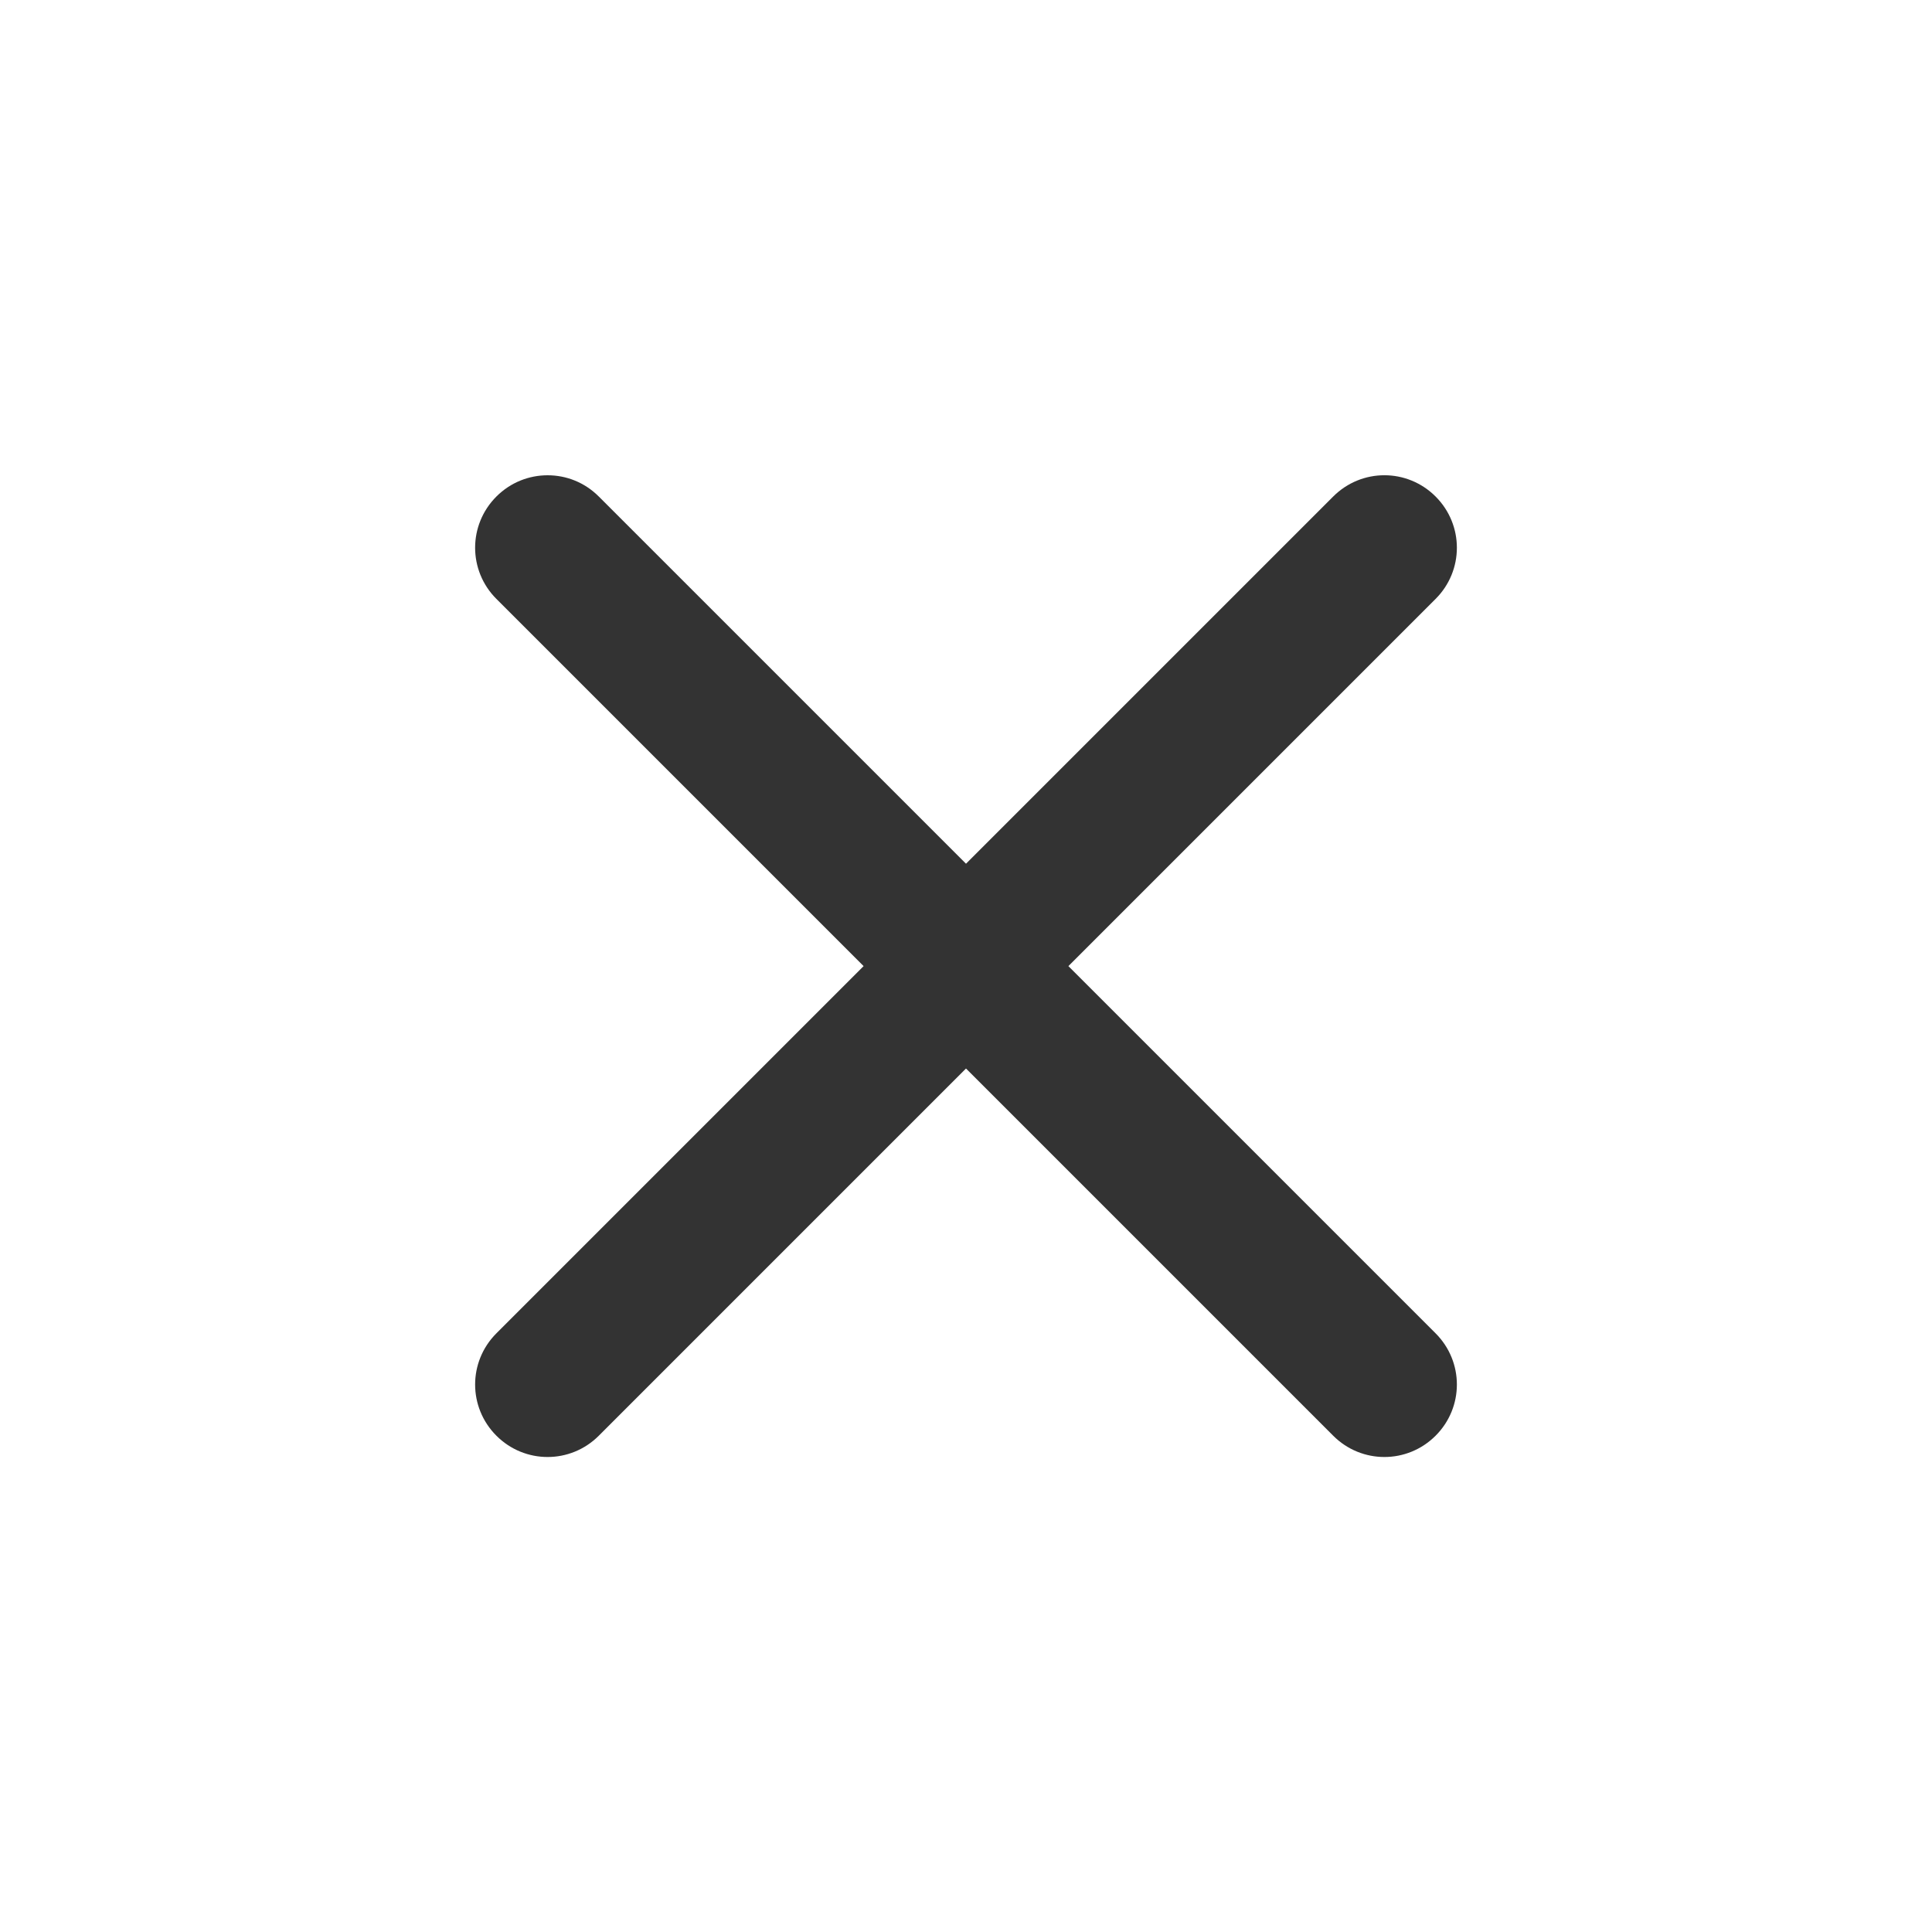
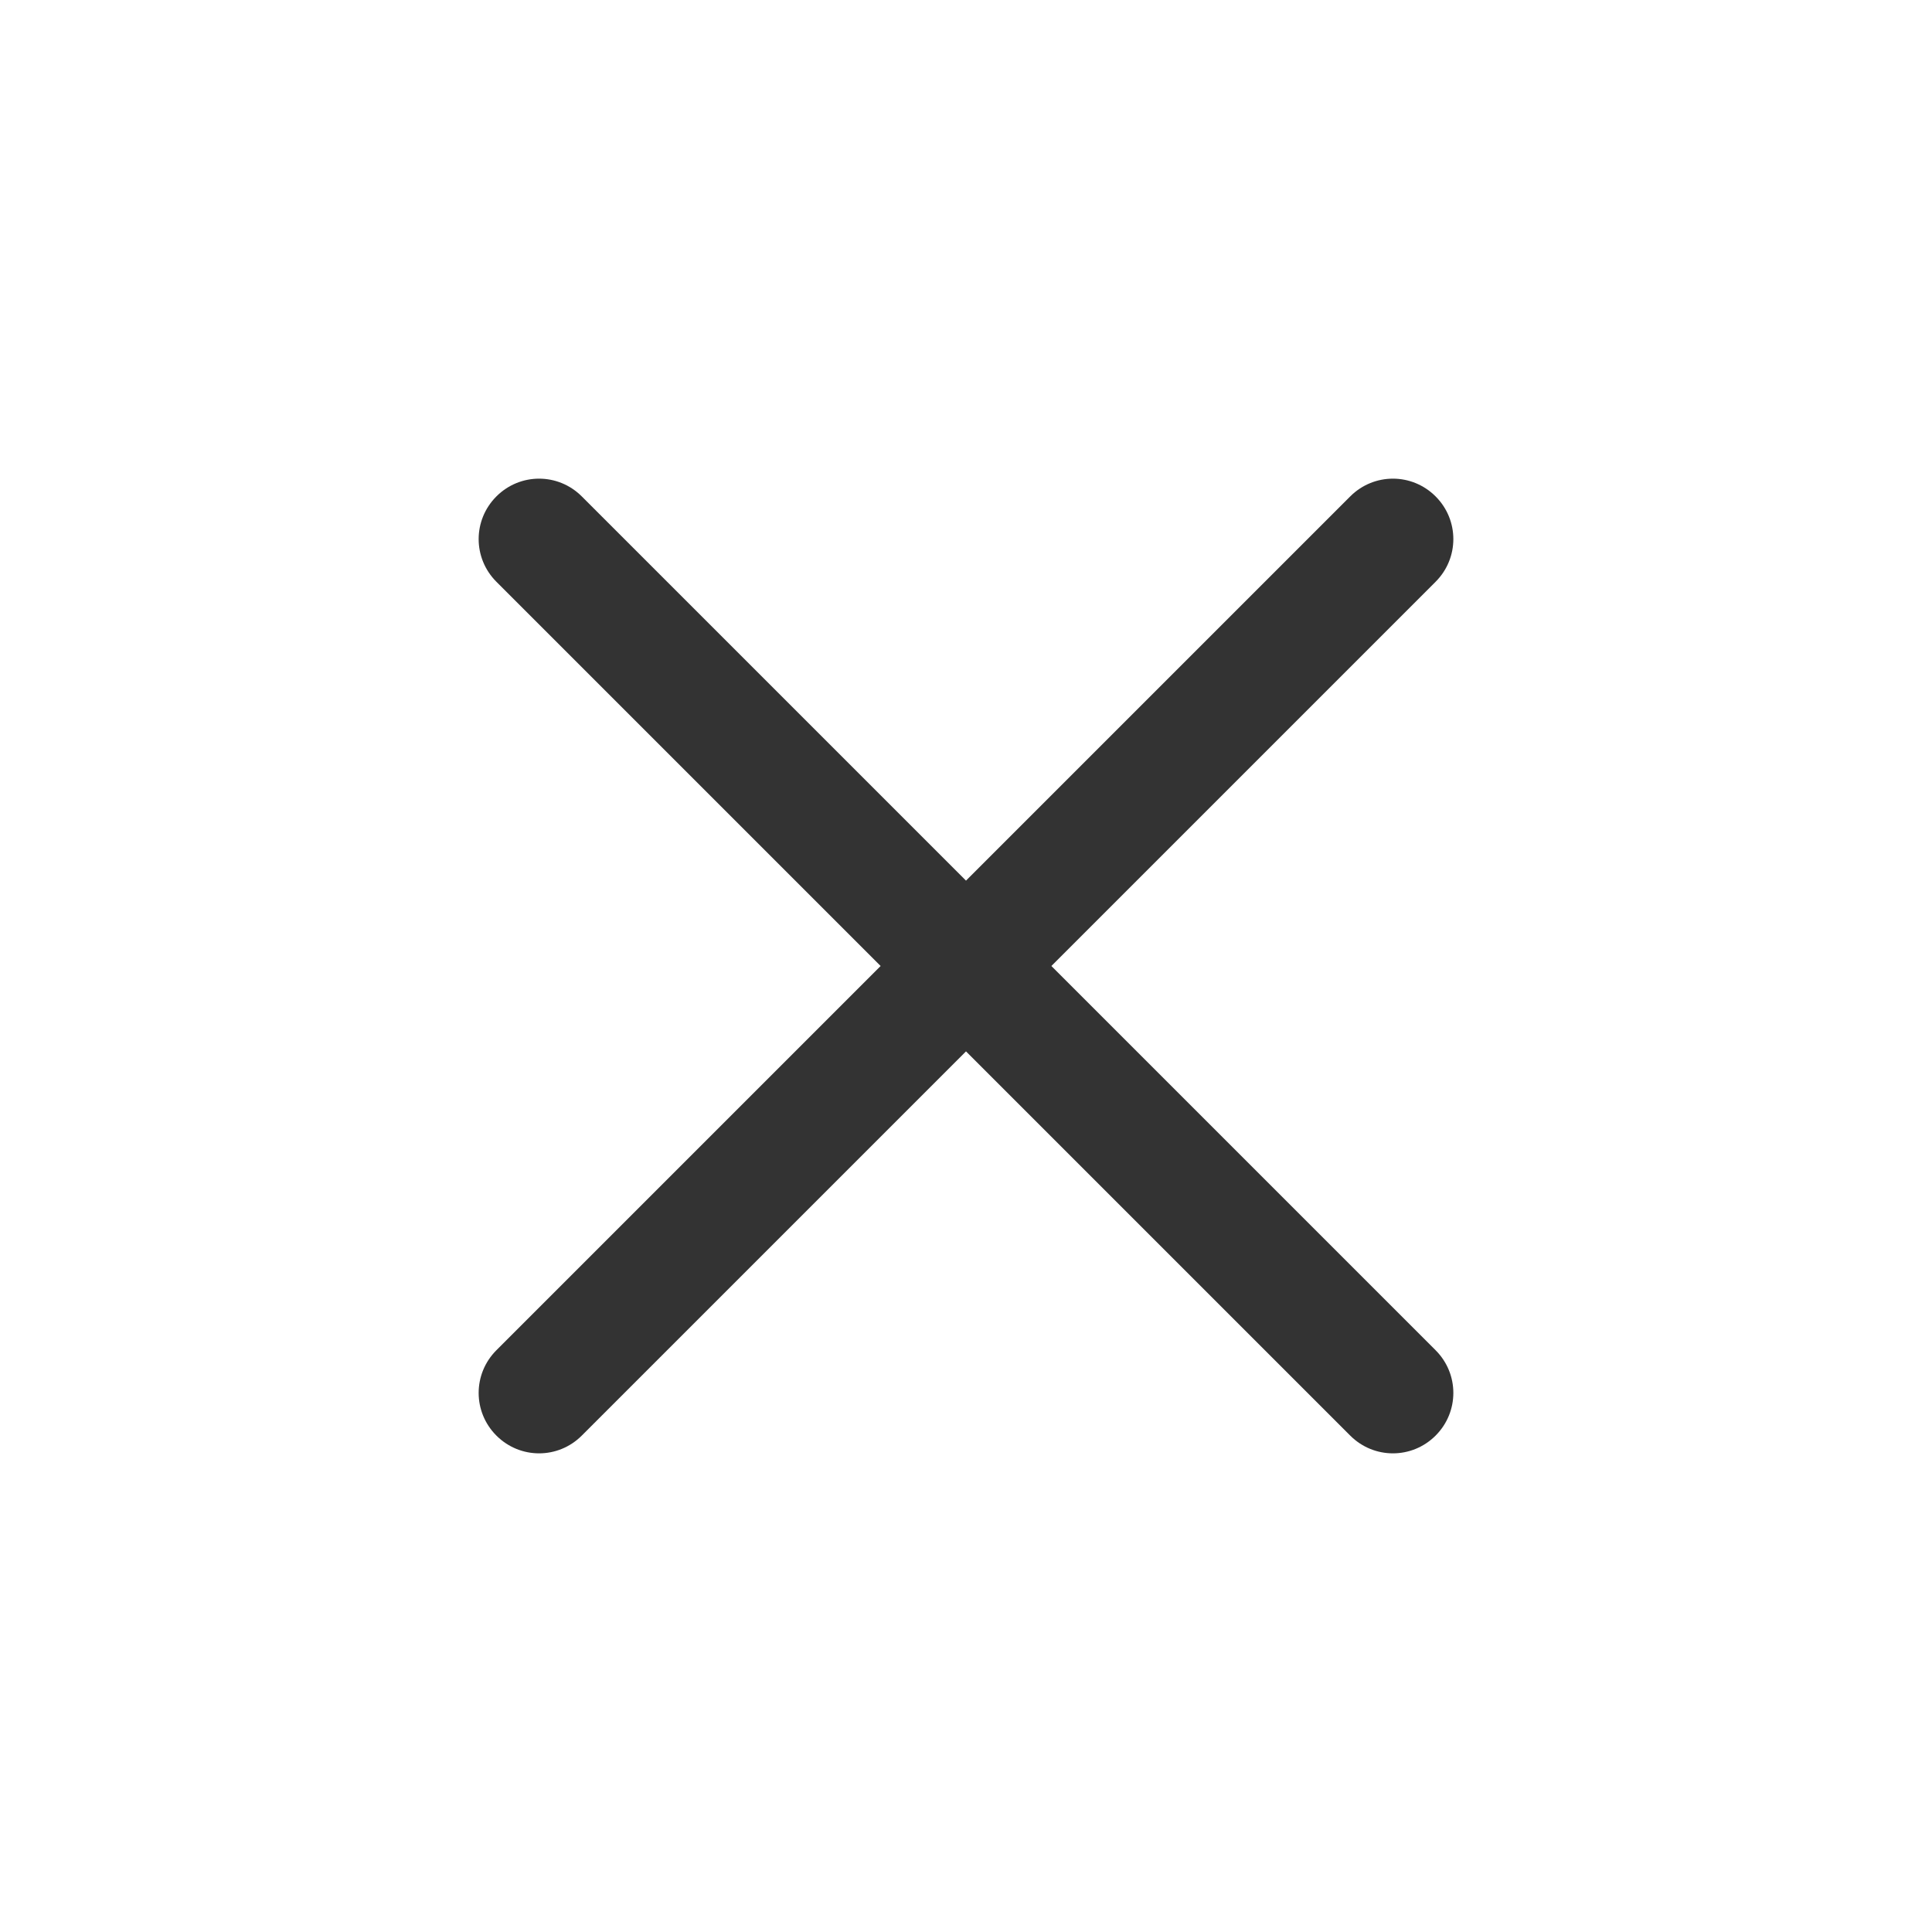
<svg xmlns="http://www.w3.org/2000/svg" width="16" height="16" enable-background="new" version="1.1">
-   <path d="m4.535 3.936c-0.153 1e-7 -0.306 0.058-0.424 0.176-0.235 0.235-0.235 0.613 0 0.848l3.041 3.041-3.041 3.041c-0.235 0.235-0.235 0.613 0 0.848 0.235 0.235 0.613 0.235 0.848 0l3.041-3.041 3.041 3.041c0.235 0.235 0.613 0.235 0.848 0 0.235-0.235 0.235-0.613 0-0.848l-3.041-3.041 3.041-3.041c0.235-0.235 0.235-0.613 0-0.848s-0.613-0.235-0.848 0l-3.041 3.041-3.041-3.041c-0.118-0.118-0.27-0.176-0.424-0.176z" fill="#333" stroke-linecap="square" stroke-width="2.015" />
+   <path d="m11.889 4.111c-0.196-0.196-0.511-0.196-0.707 0l-3.182 3.182-3.182-3.182c-0.196-0.196-0.511-0.196-0.707 0s-0.196 0.511 0 0.707l3.182 3.182-3.182 3.182c-0.196 0.196-0.196 0.511 0 0.707 0.196 0.196 0.511 0.196 0.707 0l3.182-3.182 3.182 3.182c0.196 0.196 0.511 0.196 0.707 0 0.196-0.196 0.196-0.511 0-0.707l-3.182-3.182 3.182-3.182c0.196-0.196 0.196-0.511 0-0.707z" fill="#333333" stroke-linecap="square" stroke-width="2" style="paint-order:stroke fill markers" />
</svg>
